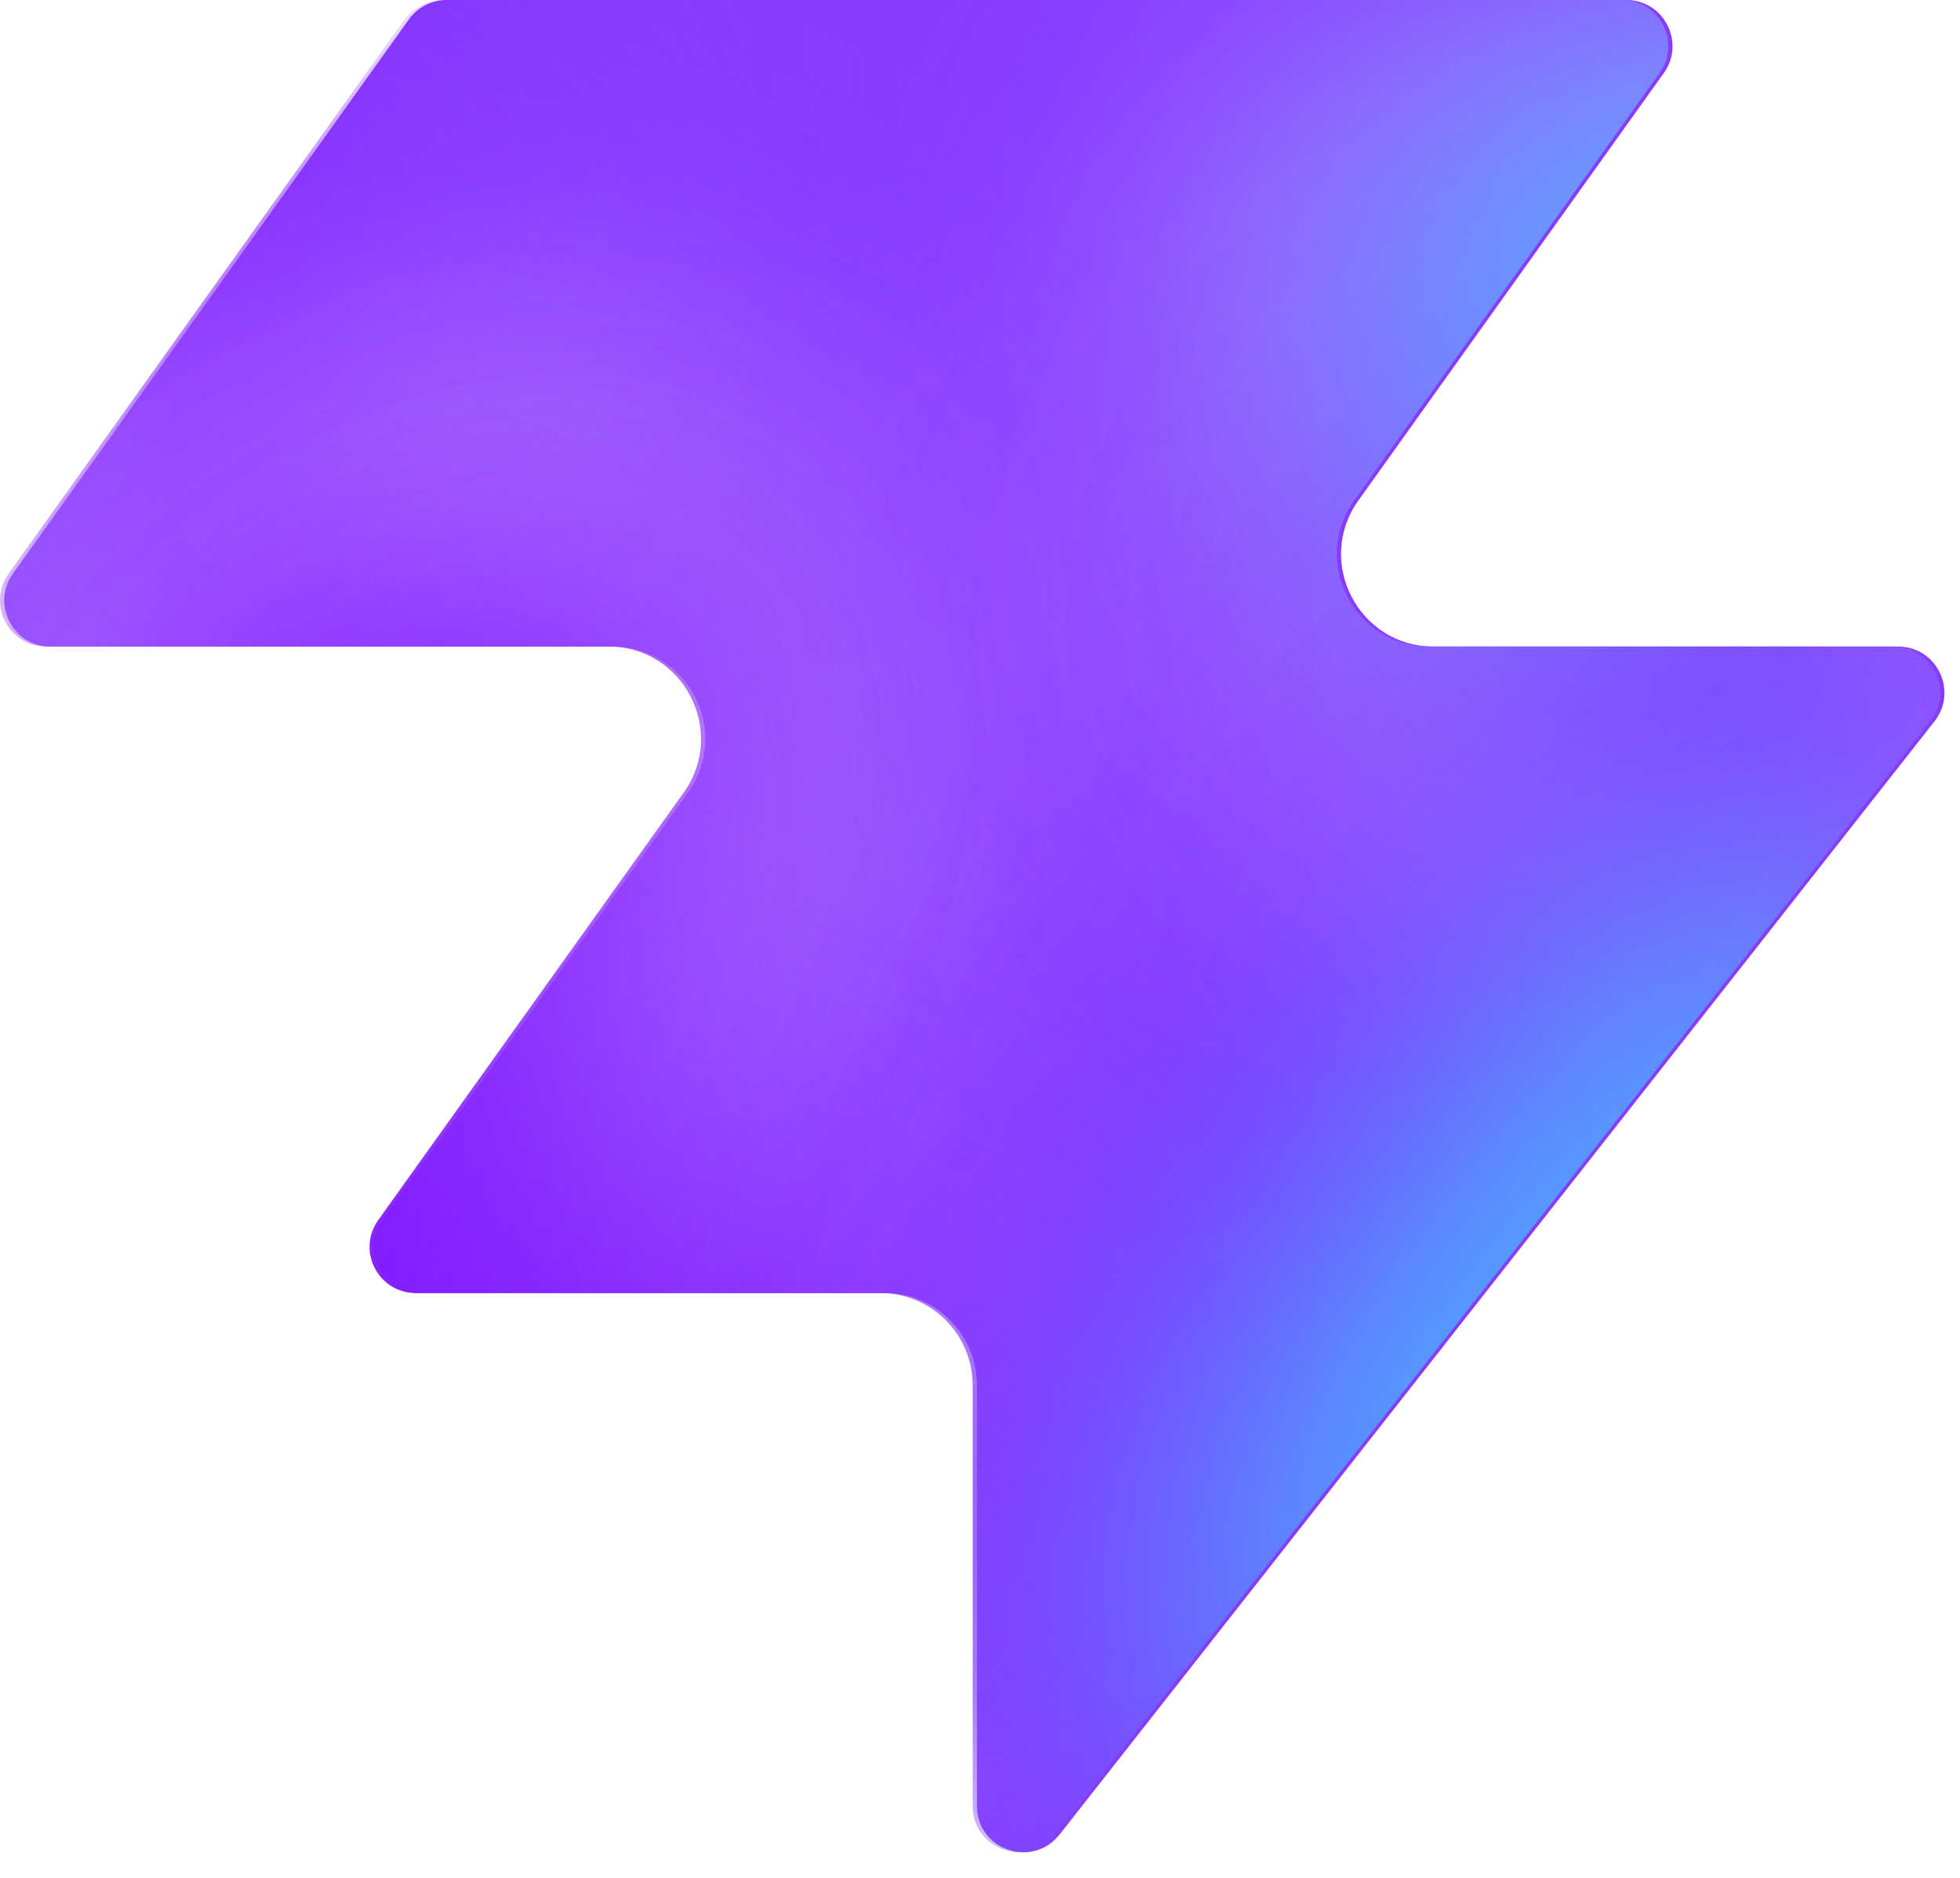
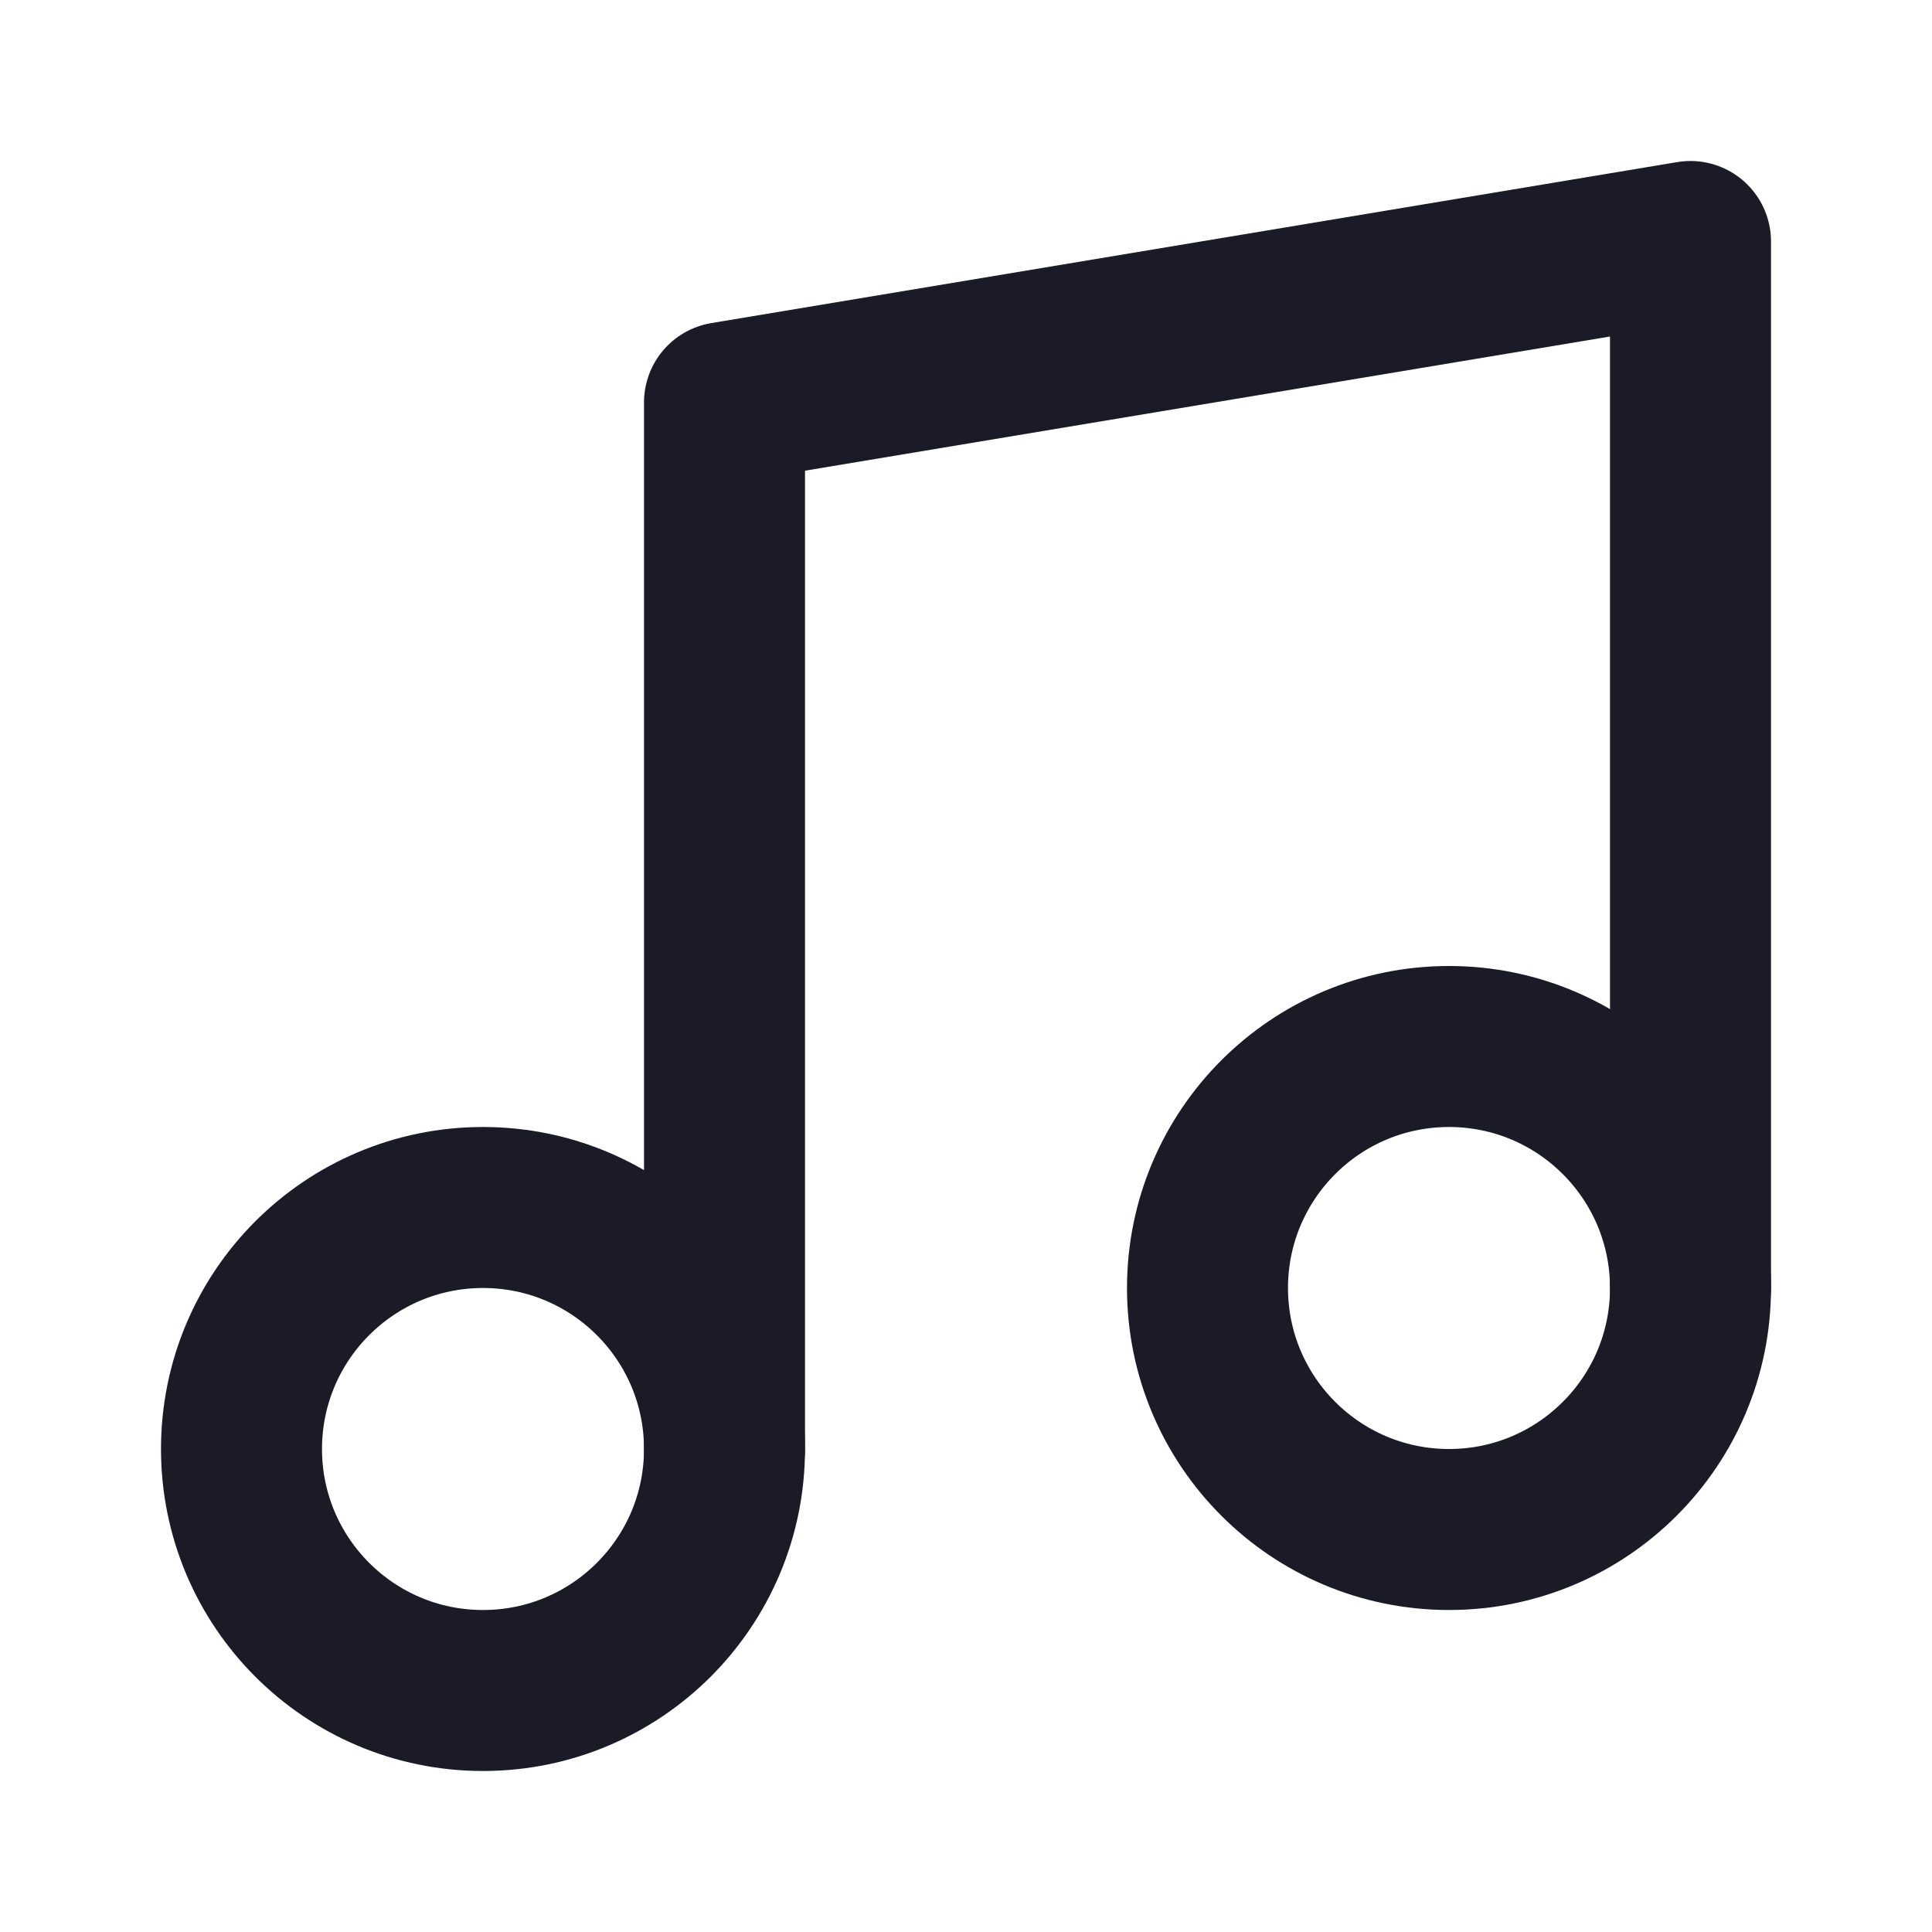
- <svg xmlns="http://www.w3.org/2000/svg" width="48" height="46" fill="none" viewBox="0 0 48 46">
-   <path fill="#863bff" d="M25.946 44.938c-.664.845-2.021.375-2.021-.698V33.937a2.26 2.26 0 0 0-2.262-2.262H10.287c-.92 0-1.456-1.04-.92-1.788l7.48-10.471c1.07-1.497 0-3.578-1.842-3.578H1.237c-.92 0-1.456-1.04-.92-1.788L10.013.474c.214-.297.556-.474.92-.474h28.894c.92 0 1.456 1.04.92 1.788l-7.48 10.471c-1.07 1.498 0 3.579 1.842 3.579h11.377c.943 0 1.473 1.088.89 1.83L25.947 44.94z" style="fill:#863bff;fill:color(display-p3 .525 .23 1);fill-opacity:1" />
-   <mask id="a" width="48" height="46" x="0" y="0" maskUnits="userSpaceOnUse" style="mask-type:alpha">
-     <path fill="#000" d="M25.842 44.938c-.664.844-2.021.375-2.021-.698V33.937a2.26 2.26 0 0 0-2.262-2.262H10.183c-.92 0-1.456-1.04-.92-1.788l7.48-10.471c1.07-1.498 0-3.579-1.842-3.579H1.133c-.92 0-1.456-1.04-.92-1.787L9.91.473c.214-.297.556-.474.92-.474h28.894c.92 0 1.456 1.04.92 1.788l-7.48 10.471c-1.07 1.498 0 3.578 1.842 3.578h11.377c.943 0 1.473 1.088.89 1.832L25.843 44.94z" style="fill:#000;fill-opacity:1" />
-   </mask>
-   <g mask="url(#a)">
-     <g filter="url(#b)">
-       <ellipse cx="5.508" cy="14.704" fill="#ede6ff" rx="5.508" ry="14.704" style="fill:#ede6ff;fill:color(display-p3 .927 .903 1);fill-opacity:1" transform="matrix(.00324 1 1 -.00324 -4.47 31.516)" />
-     </g>
-     <g filter="url(#c)">
-       <ellipse cx="10.399" cy="29.851" fill="#ede6ff" rx="10.399" ry="29.851" style="fill:#ede6ff;fill:color(display-p3 .927 .903 1);fill-opacity:1" transform="matrix(.00324 1 1 -.00324 -39.328 7.883)" />
-     </g>
-     <g filter="url(#d)">
-       <ellipse cx="5.508" cy="30.487" fill="#7e14ff" rx="5.508" ry="30.487" style="fill:#7e14ff;fill:color(display-p3 .492 .077 1);fill-opacity:1" transform="rotate(89.814 -25.913 -14.639)scale(1 -1)" />
-     </g>
-     <g filter="url(#e)">
-       <ellipse cx="5.508" cy="30.599" fill="#7e14ff" rx="5.508" ry="30.599" style="fill:#7e14ff;fill:color(display-p3 .492 .077 1);fill-opacity:1" transform="rotate(89.814 -32.644 -3.334)scale(1 -1)" />
-     </g>
-     <g filter="url(#f)">
-       <ellipse cx="5.508" cy="30.599" fill="#7e14ff" rx="5.508" ry="30.599" style="fill:#7e14ff;fill:color(display-p3 .492 .077 1);fill-opacity:1" transform="matrix(.00324 1 1 -.00324 -34.34 30.47)" />
-     </g>
-     <g filter="url(#g)">
-       <ellipse cx="14.072" cy="22.078" fill="#ede6ff" rx="14.072" ry="22.078" style="fill:#ede6ff;fill:color(display-p3 .927 .903 1);fill-opacity:1" transform="rotate(93.35 24.506 48.493)scale(-1 1)" />
-     </g>
-     <g filter="url(#h)">
-       <ellipse cx="3.47" cy="21.501" fill="#7e14ff" rx="3.47" ry="21.501" style="fill:#7e14ff;fill:color(display-p3 .492 .077 1);fill-opacity:1" transform="rotate(89.009 28.708 47.59)scale(-1 1)" />
-     </g>
-     <g filter="url(#i)">
-       <ellipse cx="3.47" cy="21.501" fill="#7e14ff" rx="3.47" ry="21.501" style="fill:#7e14ff;fill:color(display-p3 .492 .077 1);fill-opacity:1" transform="rotate(89.009 28.708 47.59)scale(-1 1)" />
-     </g>
-     <g filter="url(#j)">
-       <ellipse cx=".387" cy="8.972" fill="#7e14ff" rx="4.407" ry="29.108" style="fill:#7e14ff;fill:color(display-p3 .492 .077 1);fill-opacity:1" transform="rotate(39.51 .387 8.972)" />
-     </g>
-     <g filter="url(#k)">
-       <ellipse cx="47.523" cy="-6.092" fill="#7e14ff" rx="4.407" ry="29.108" style="fill:#7e14ff;fill:color(display-p3 .492 .077 1);fill-opacity:1" transform="rotate(37.892 47.523 -6.092)" />
-     </g>
-     <g filter="url(#l)">
-       <ellipse cx="41.412" cy="6.333" fill="#47bfff" rx="5.971" ry="9.665" style="fill:#47bfff;fill:color(display-p3 .28 .748 1);fill-opacity:1" transform="rotate(37.892 41.412 6.333)" />
-     </g>
-     <g filter="url(#m)">
-       <ellipse cx="-1.879" cy="38.332" fill="#7e14ff" rx="4.407" ry="29.108" style="fill:#7e14ff;fill:color(display-p3 .492 .077 1);fill-opacity:1" transform="rotate(37.892 -1.88 38.332)" />
-     </g>
-     <g filter="url(#n)">
-       <ellipse cx="-1.879" cy="38.332" fill="#7e14ff" rx="4.407" ry="29.108" style="fill:#7e14ff;fill:color(display-p3 .492 .077 1);fill-opacity:1" transform="rotate(37.892 -1.88 38.332)" />
-     </g>
-     <g filter="url(#o)">
-       <ellipse cx="35.651" cy="29.907" fill="#7e14ff" rx="4.407" ry="29.108" style="fill:#7e14ff;fill:color(display-p3 .492 .077 1);fill-opacity:1" transform="rotate(37.892 35.651 29.907)" />
-     </g>
-     <g filter="url(#p)">
-       <ellipse cx="38.418" cy="32.4" fill="#47bfff" rx="5.971" ry="15.297" style="fill:#47bfff;fill:color(display-p3 .28 .748 1);fill-opacity:1" transform="rotate(37.892 38.418 32.4)" />
-     </g>
-   </g>
-   <defs>
-     <filter id="b" width="60.045" height="41.654" x="-19.77" y="16.149" color-interpolation-filters="sRGB" filterUnits="userSpaceOnUse">
-       <feFlood flood-opacity="0" result="BackgroundImageFix" />
-       <feBlend in="SourceGraphic" in2="BackgroundImageFix" result="shape" />
-       <feGaussianBlur result="effect1_foregroundBlur_2002_17158" stdDeviation="7.659" />
-     </filter>
-     <filter id="c" width="90.34" height="51.437" x="-54.613" y="-7.533" color-interpolation-filters="sRGB" filterUnits="userSpaceOnUse">
-       <feFlood flood-opacity="0" result="BackgroundImageFix" />
-       <feBlend in="SourceGraphic" in2="BackgroundImageFix" result="shape" />
-       <feGaussianBlur result="effect1_foregroundBlur_2002_17158" stdDeviation="7.659" />
-     </filter>
-     <filter id="d" width="79.355" height="29.4" x="-49.64" y="2.03" color-interpolation-filters="sRGB" filterUnits="userSpaceOnUse">
-       <feFlood flood-opacity="0" result="BackgroundImageFix" />
-       <feBlend in="SourceGraphic" in2="BackgroundImageFix" result="shape" />
-       <feGaussianBlur result="effect1_foregroundBlur_2002_17158" stdDeviation="4.596" />
-     </filter>
-     <filter id="e" width="79.579" height="29.4" x="-45.045" y="20.029" color-interpolation-filters="sRGB" filterUnits="userSpaceOnUse">
-       <feFlood flood-opacity="0" result="BackgroundImageFix" />
-       <feBlend in="SourceGraphic" in2="BackgroundImageFix" result="shape" />
-       <feGaussianBlur result="effect1_foregroundBlur_2002_17158" stdDeviation="4.596" />
-     </filter>
-     <filter id="f" width="79.579" height="29.4" x="-43.513" y="21.178" color-interpolation-filters="sRGB" filterUnits="userSpaceOnUse">
-       <feFlood flood-opacity="0" result="BackgroundImageFix" />
-       <feBlend in="SourceGraphic" in2="BackgroundImageFix" result="shape" />
-       <feGaussianBlur result="effect1_foregroundBlur_2002_17158" stdDeviation="4.596" />
-     </filter>
-     <filter id="g" width="74.749" height="58.852" x="15.756" y="-17.901" color-interpolation-filters="sRGB" filterUnits="userSpaceOnUse">
-       <feFlood flood-opacity="0" result="BackgroundImageFix" />
-       <feBlend in="SourceGraphic" in2="BackgroundImageFix" result="shape" />
-       <feGaussianBlur result="effect1_foregroundBlur_2002_17158" stdDeviation="7.659" />
-     </filter>
-     <filter id="h" width="61.377" height="25.362" x="23.548" y="2.284" color-interpolation-filters="sRGB" filterUnits="userSpaceOnUse">
-       <feFlood flood-opacity="0" result="BackgroundImageFix" />
-       <feBlend in="SourceGraphic" in2="BackgroundImageFix" result="shape" />
-       <feGaussianBlur result="effect1_foregroundBlur_2002_17158" stdDeviation="4.596" />
-     </filter>
-     <filter id="i" width="61.377" height="25.362" x="23.548" y="2.284" color-interpolation-filters="sRGB" filterUnits="userSpaceOnUse">
-       <feFlood flood-opacity="0" result="BackgroundImageFix" />
-       <feBlend in="SourceGraphic" in2="BackgroundImageFix" result="shape" />
-       <feGaussianBlur result="effect1_foregroundBlur_2002_17158" stdDeviation="4.596" />
-     </filter>
-     <filter id="j" width="56.045" height="63.649" x="-27.636" y="-22.853" color-interpolation-filters="sRGB" filterUnits="userSpaceOnUse">
-       <feFlood flood-opacity="0" result="BackgroundImageFix" />
-       <feBlend in="SourceGraphic" in2="BackgroundImageFix" result="shape" />
-       <feGaussianBlur result="effect1_foregroundBlur_2002_17158" stdDeviation="4.596" />
-     </filter>
-     <filter id="k" width="54.814" height="64.646" x="20.116" y="-38.415" color-interpolation-filters="sRGB" filterUnits="userSpaceOnUse">
-       <feFlood flood-opacity="0" result="BackgroundImageFix" />
-       <feBlend in="SourceGraphic" in2="BackgroundImageFix" result="shape" />
-       <feGaussianBlur result="effect1_foregroundBlur_2002_17158" stdDeviation="4.596" />
-     </filter>
-     <filter id="l" width="33.541" height="35.313" x="24.641" y="-11.323" color-interpolation-filters="sRGB" filterUnits="userSpaceOnUse">
-       <feFlood flood-opacity="0" result="BackgroundImageFix" />
-       <feBlend in="SourceGraphic" in2="BackgroundImageFix" result="shape" />
-       <feGaussianBlur result="effect1_foregroundBlur_2002_17158" stdDeviation="4.596" />
-     </filter>
-     <filter id="m" width="54.814" height="64.646" x="-29.286" y="6.009" color-interpolation-filters="sRGB" filterUnits="userSpaceOnUse">
-       <feFlood flood-opacity="0" result="BackgroundImageFix" />
-       <feBlend in="SourceGraphic" in2="BackgroundImageFix" result="shape" />
-       <feGaussianBlur result="effect1_foregroundBlur_2002_17158" stdDeviation="4.596" />
-     </filter>
-     <filter id="n" width="54.814" height="64.646" x="-29.286" y="6.009" color-interpolation-filters="sRGB" filterUnits="userSpaceOnUse">
-       <feFlood flood-opacity="0" result="BackgroundImageFix" />
-       <feBlend in="SourceGraphic" in2="BackgroundImageFix" result="shape" />
-       <feGaussianBlur result="effect1_foregroundBlur_2002_17158" stdDeviation="4.596" />
-     </filter>
-     <filter id="o" width="54.814" height="64.646" x="8.244" y="-2.416" color-interpolation-filters="sRGB" filterUnits="userSpaceOnUse">
-       <feFlood flood-opacity="0" result="BackgroundImageFix" />
-       <feBlend in="SourceGraphic" in2="BackgroundImageFix" result="shape" />
-       <feGaussianBlur result="effect1_foregroundBlur_2002_17158" stdDeviation="4.596" />
-     </filter>
-     <filter id="p" width="39.409" height="43.623" x="18.713" y="10.588" color-interpolation-filters="sRGB" filterUnits="userSpaceOnUse">
-       <feFlood flood-opacity="0" result="BackgroundImageFix" />
-       <feBlend in="SourceGraphic" in2="BackgroundImageFix" result="shape" />
-       <feGaussianBlur result="effect1_foregroundBlur_2002_17158" stdDeviation="4.596" />
-     </filter>
-   </defs>
+ <svg xmlns="http://www.w3.org/2000/svg" viewBox="0 0 24 24" fill="none" stroke="#1a1b26" stroke-width="2" stroke-linecap="round" stroke-linejoin="round">
+   <path d="M9 18V5l12-2v13" />
+   <circle cx="6" cy="18" r="3" />
+   <circle cx="18" cy="16" r="3" />
</svg>
